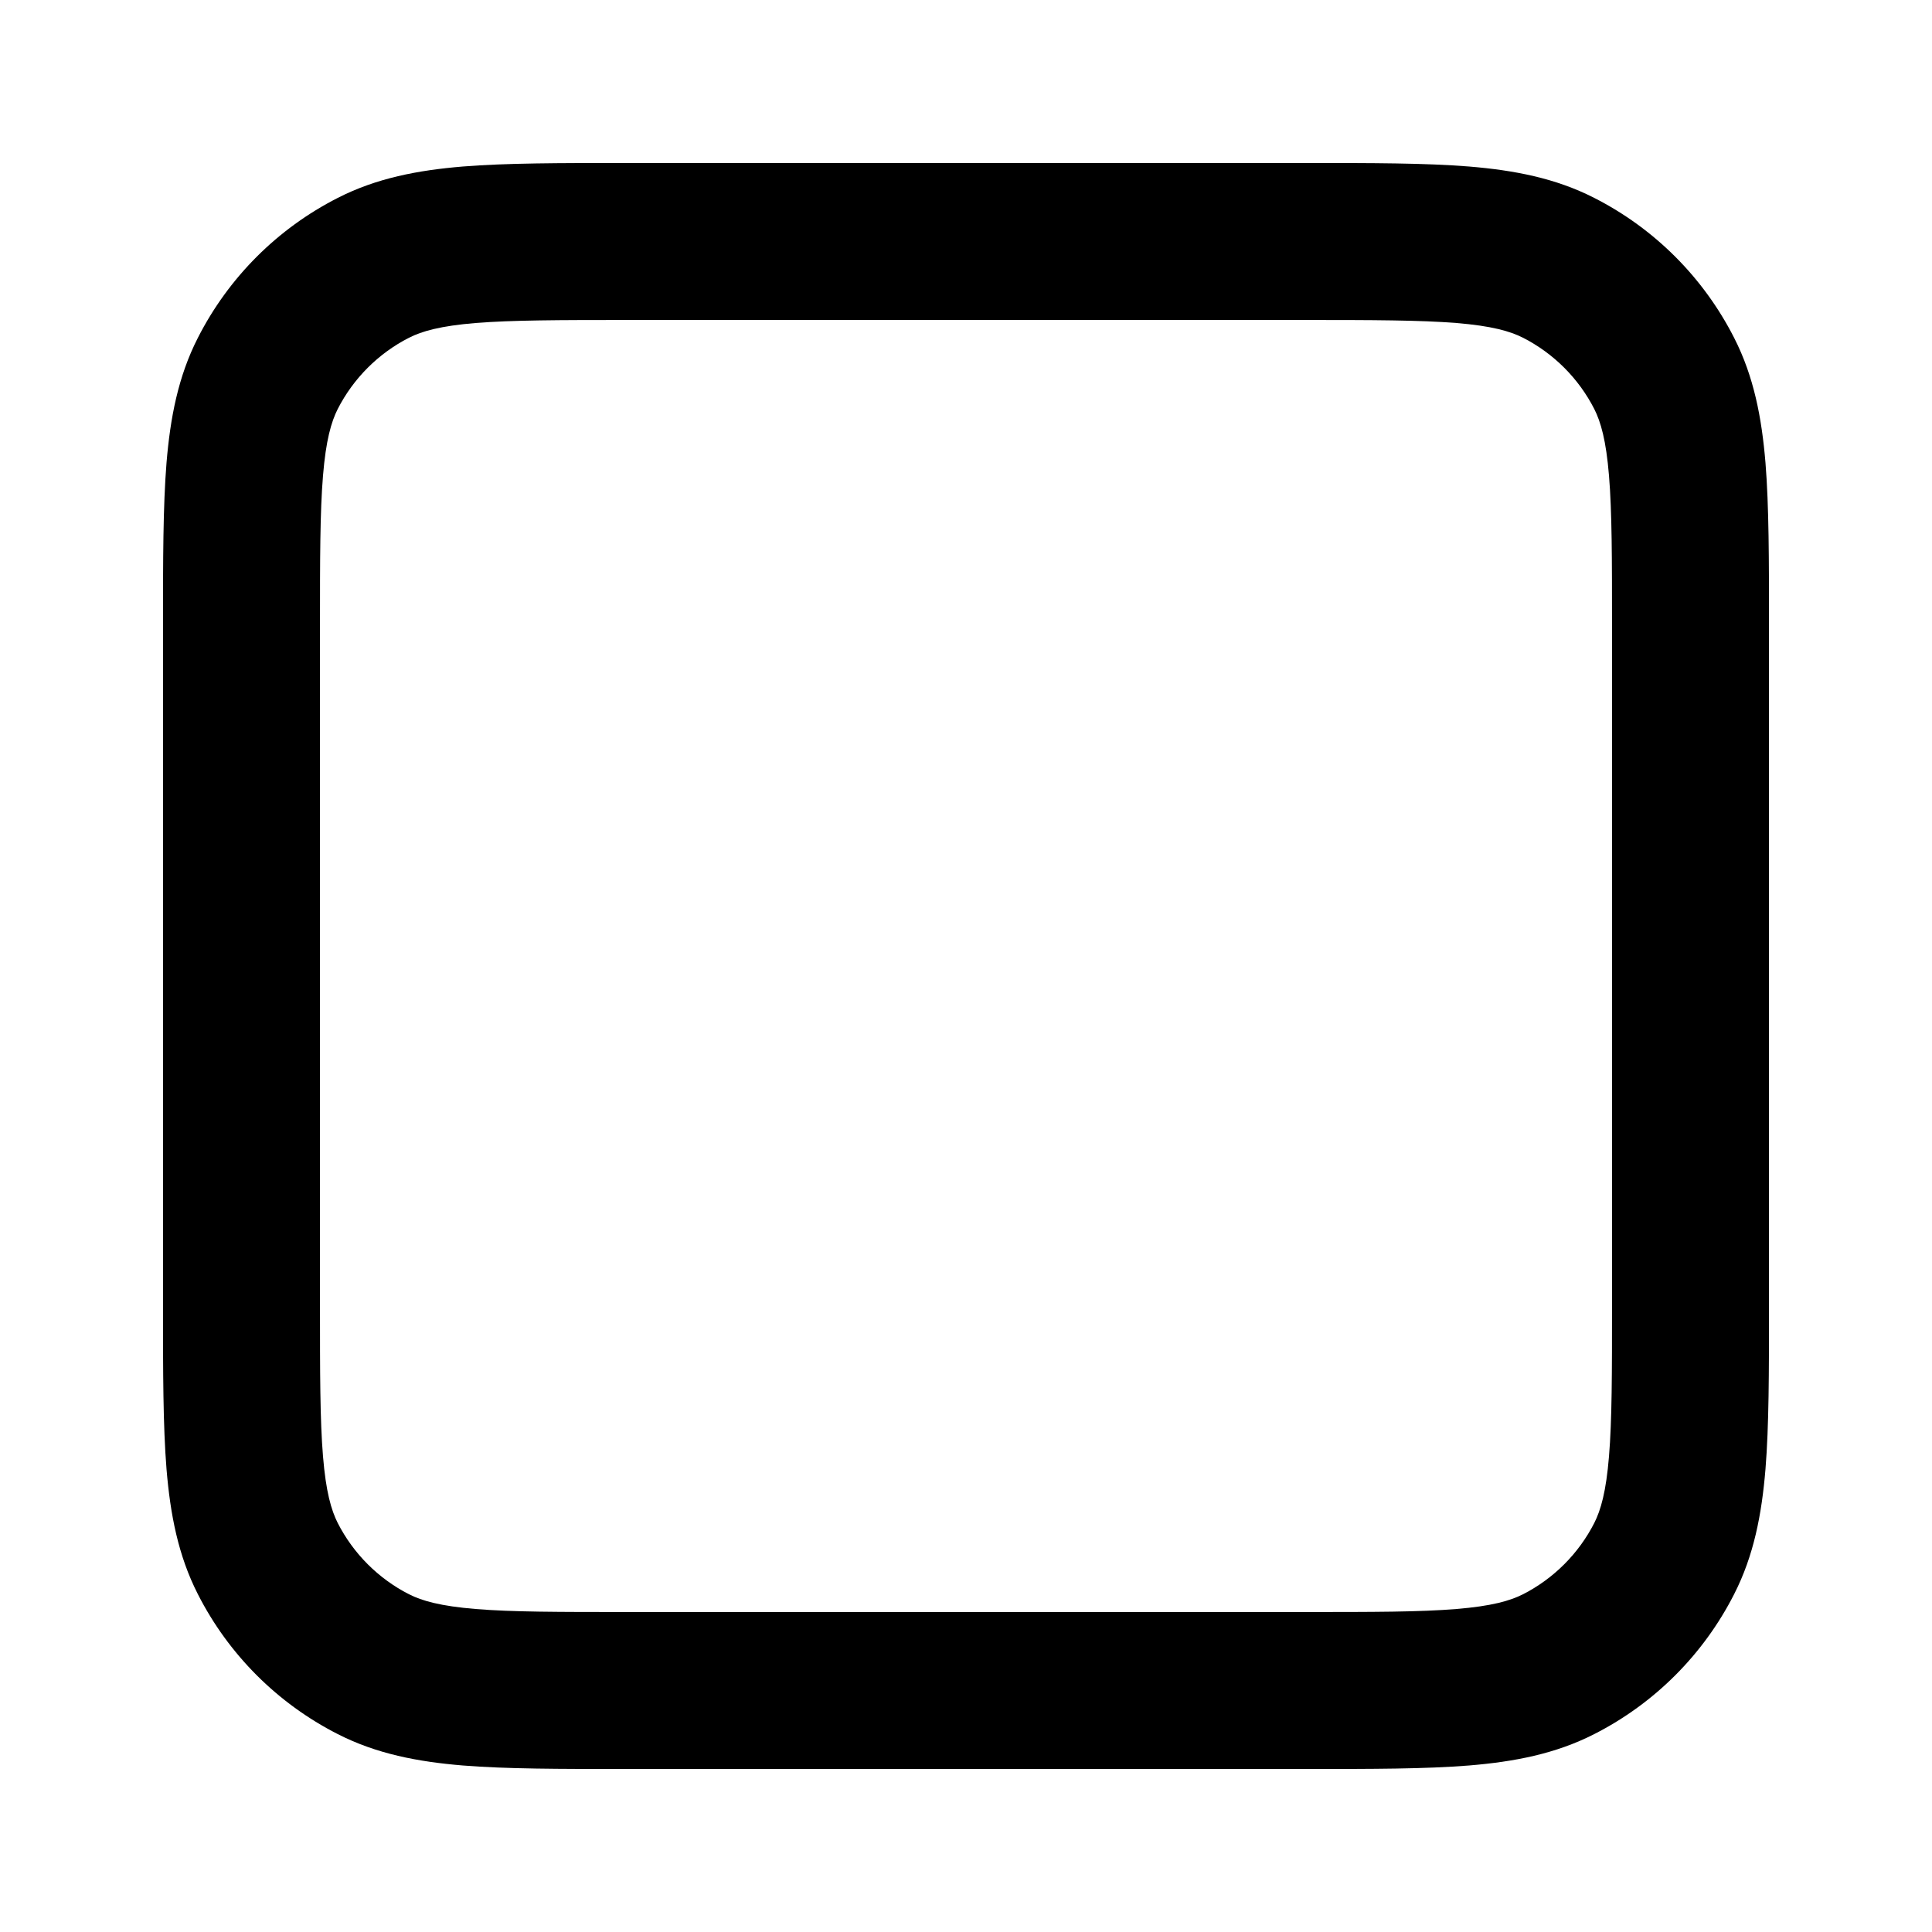
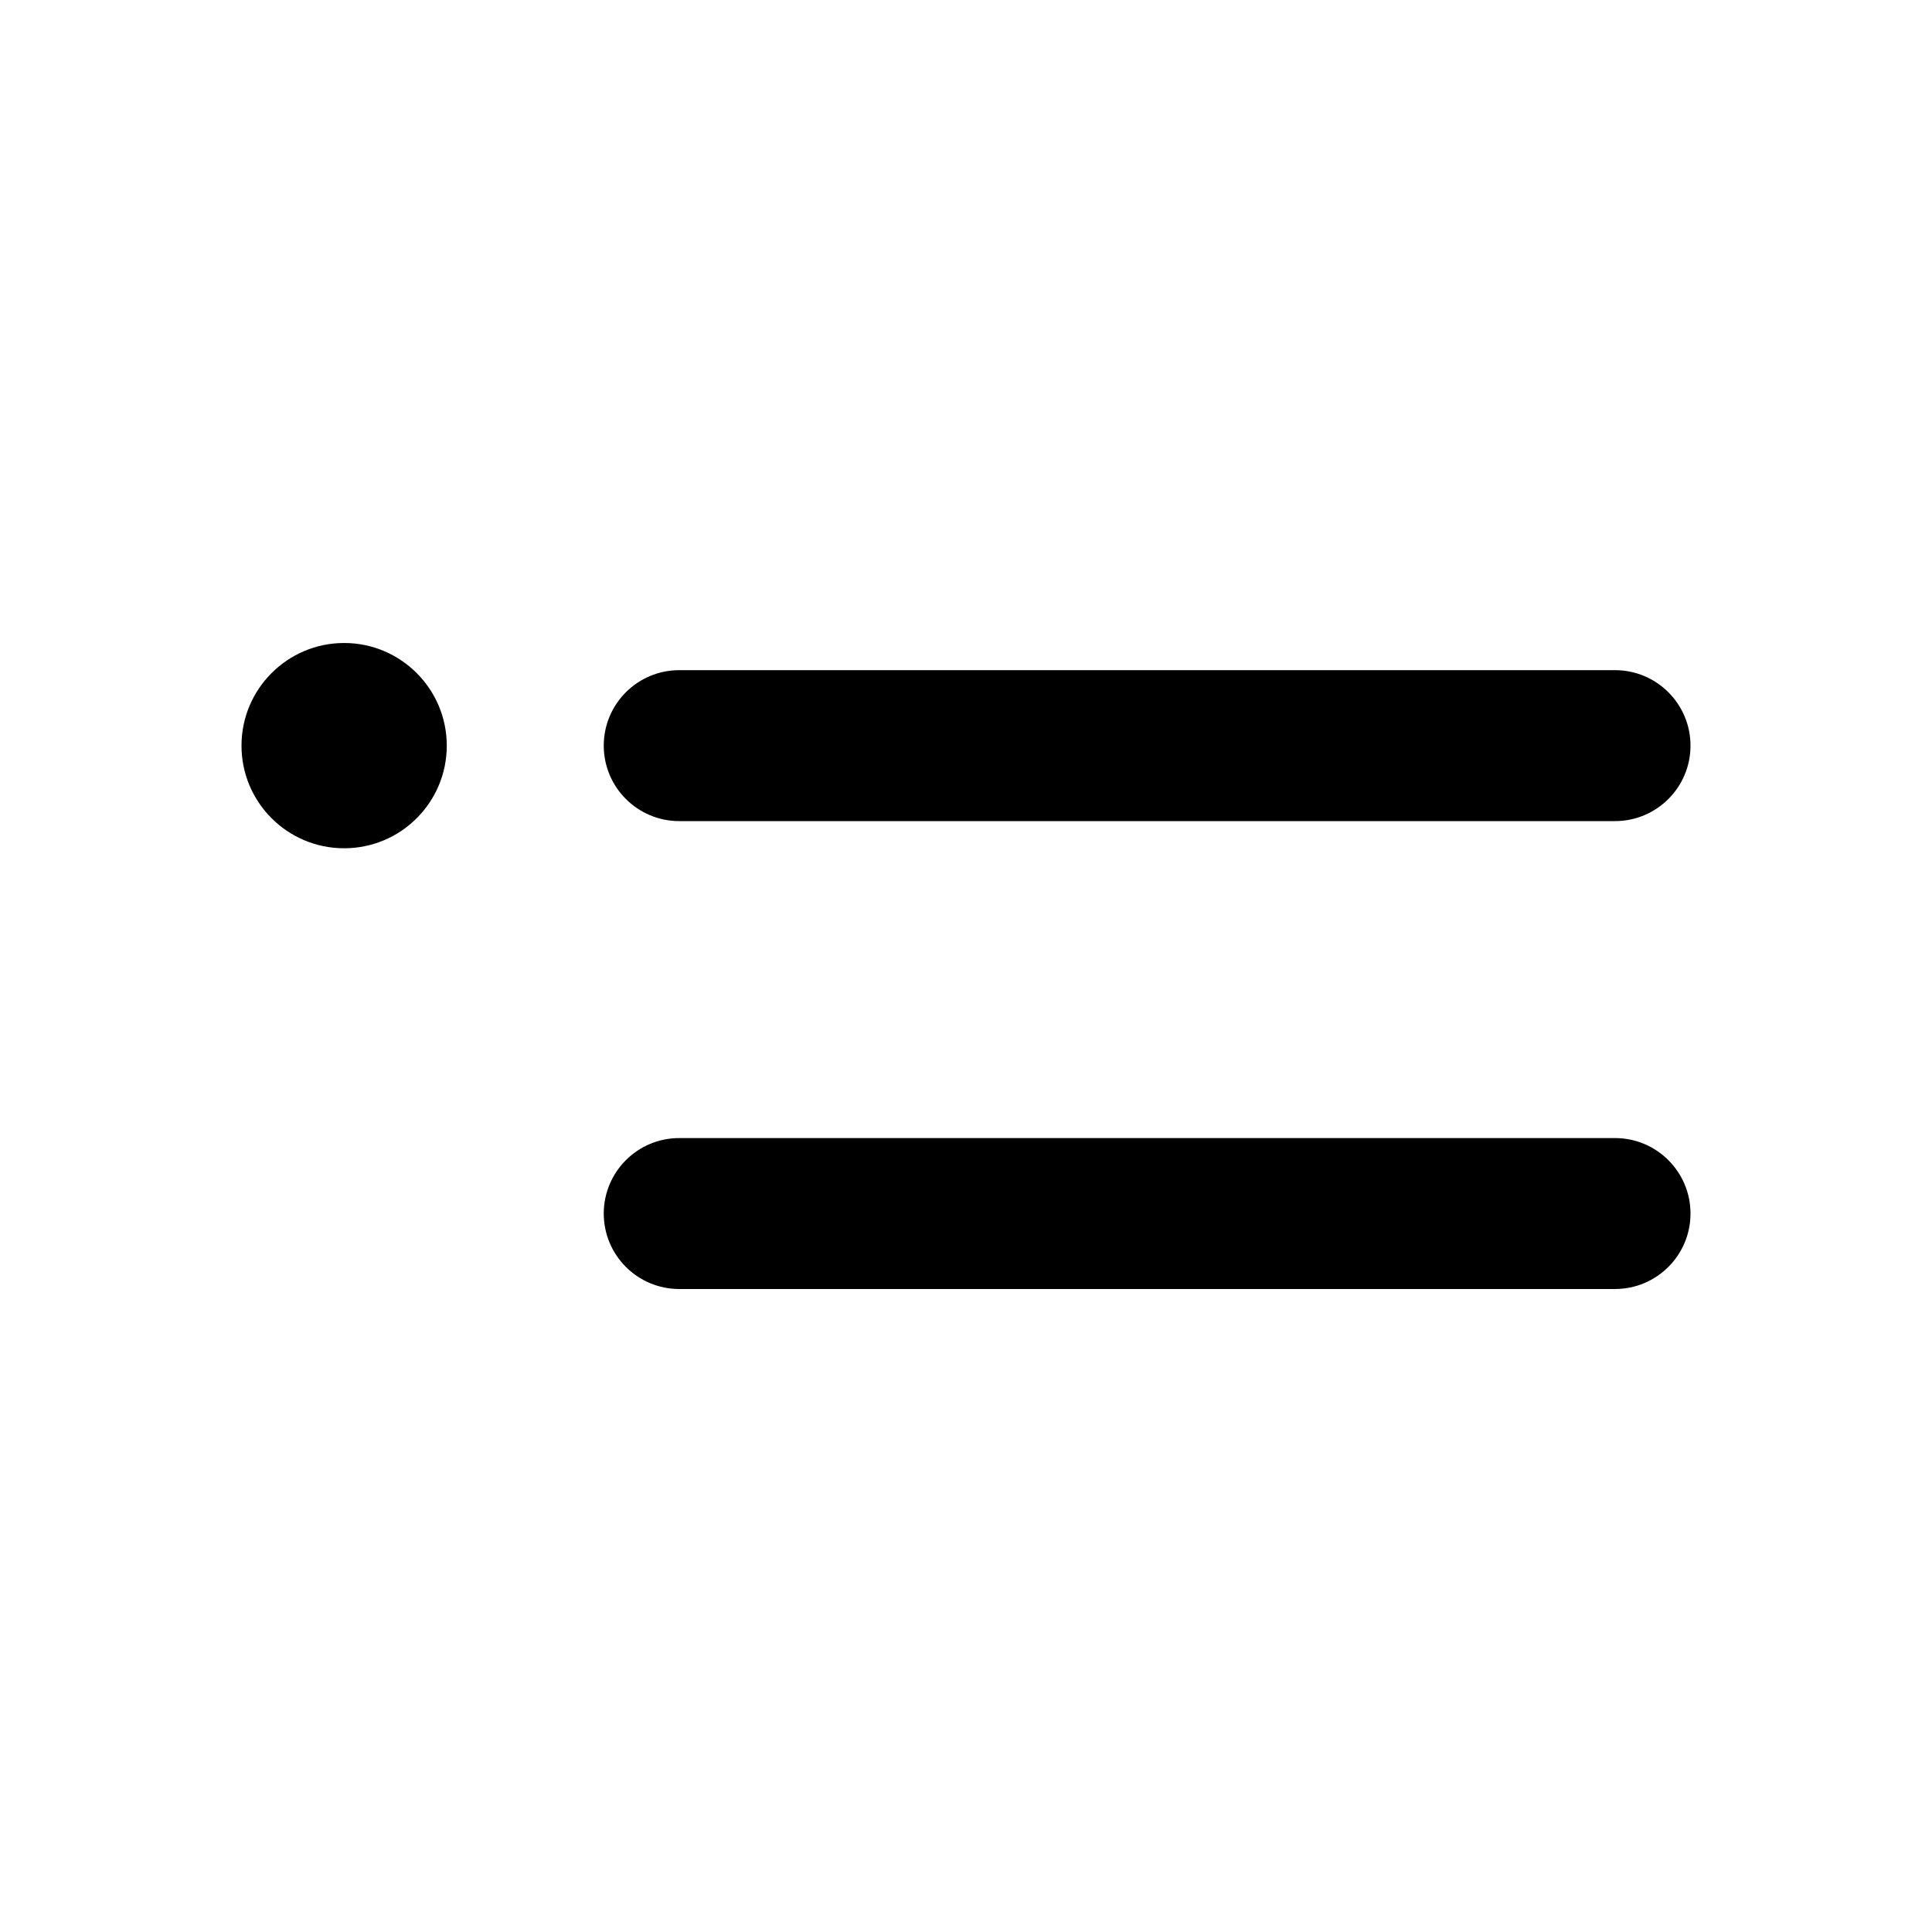
<svg xmlns="http://www.w3.org/2000/svg" width="16" height="16" viewBox="0 0 16 16">
-   <path fill-rule="evenodd" clip-rule="evenodd" d="M5.173 1.35H10.827C11.364 1.35 11.806 1.35 12.166 1.379C12.54 1.41 12.882 1.475 13.203 1.639C13.702 1.893 14.107 2.298 14.361 2.797C14.525 3.118 14.59 3.46 14.621 3.833C14.65 4.194 14.65 4.636 14.65 5.173V10.827C14.65 11.364 14.65 11.806 14.621 12.166C14.59 12.54 14.525 12.882 14.361 13.203C14.107 13.702 13.702 14.107 13.203 14.361C12.882 14.525 12.54 14.59 12.166 14.621C11.806 14.65 11.364 14.65 10.827 14.65H5.173C4.636 14.65 4.194 14.65 3.833 14.621C3.46 14.59 3.118 14.525 2.797 14.361C2.298 14.107 1.893 13.702 1.639 13.203C1.475 12.882 1.41 12.54 1.379 12.166C1.35 11.806 1.35 11.364 1.35 10.827V5.173C1.35 4.636 1.35 4.194 1.379 3.833C1.41 3.46 1.475 3.118 1.639 2.797C1.893 2.298 2.298 1.893 2.797 1.639C3.118 1.475 3.46 1.41 3.833 1.379C4.194 1.35 4.636 1.35 5.173 1.35ZM3.939 2.675C3.646 2.699 3.494 2.743 3.387 2.797C3.133 2.927 2.927 3.133 2.797 3.387C2.743 3.494 2.699 3.646 2.675 3.939C2.65 4.24 2.65 4.629 2.65 5.2V10.8C2.65 11.371 2.65 11.76 2.675 12.061C2.699 12.354 2.743 12.506 2.797 12.613C2.927 12.867 3.133 13.073 3.387 13.203C3.494 13.257 3.646 13.301 3.939 13.325C4.24 13.35 4.629 13.35 5.2 13.35H10.8C11.371 13.35 11.76 13.35 12.061 13.325C12.354 13.301 12.506 13.257 12.613 13.203C12.867 13.073 13.073 12.867 13.203 12.613C13.257 12.506 13.301 12.354 13.325 12.061C13.35 11.76 13.35 11.371 13.35 10.8V5.2C13.35 4.629 13.35 4.24 13.325 3.939C13.301 3.646 13.257 3.494 13.203 3.387C13.073 3.133 12.867 2.927 12.613 2.797C12.506 2.743 12.354 2.699 12.061 2.675C11.76 2.651 11.371 2.65 10.8 2.65H5.2C4.629 2.65 4.24 2.651 3.939 2.675Z" />
+   <path d="M3.7 6.175C3.7 6.645 3.319 7.025 2.85 7.025C2.381 7.025 2 6.645 2 6.175C2 5.706 2.381 5.325 2.85 5.325C3.319 5.325 3.7 5.706 3.7 6.175Z" />
+   <path fill-rule="evenodd" clip-rule="evenodd" d="M5 6.175C5 5.83 5.28 5.55 5.625 5.55H13.375C13.72 5.55 14 5.83 14 6.175C14 6.52 13.72 6.8 13.375 6.8H5.625C5.28 6.8 5 6.52 5 6.175Z" />
+   <path fill-rule="evenodd" clip-rule="evenodd" d="M5 10.05C5 9.705 5.28 9.425 5.625 9.425H13.375C13.72 9.425 14 9.705 14 10.05C14 10.395 13.72 10.675 13.375 10.675H5.625C5.28 10.675 5 10.395 5 10.05Z" />
</svg>
